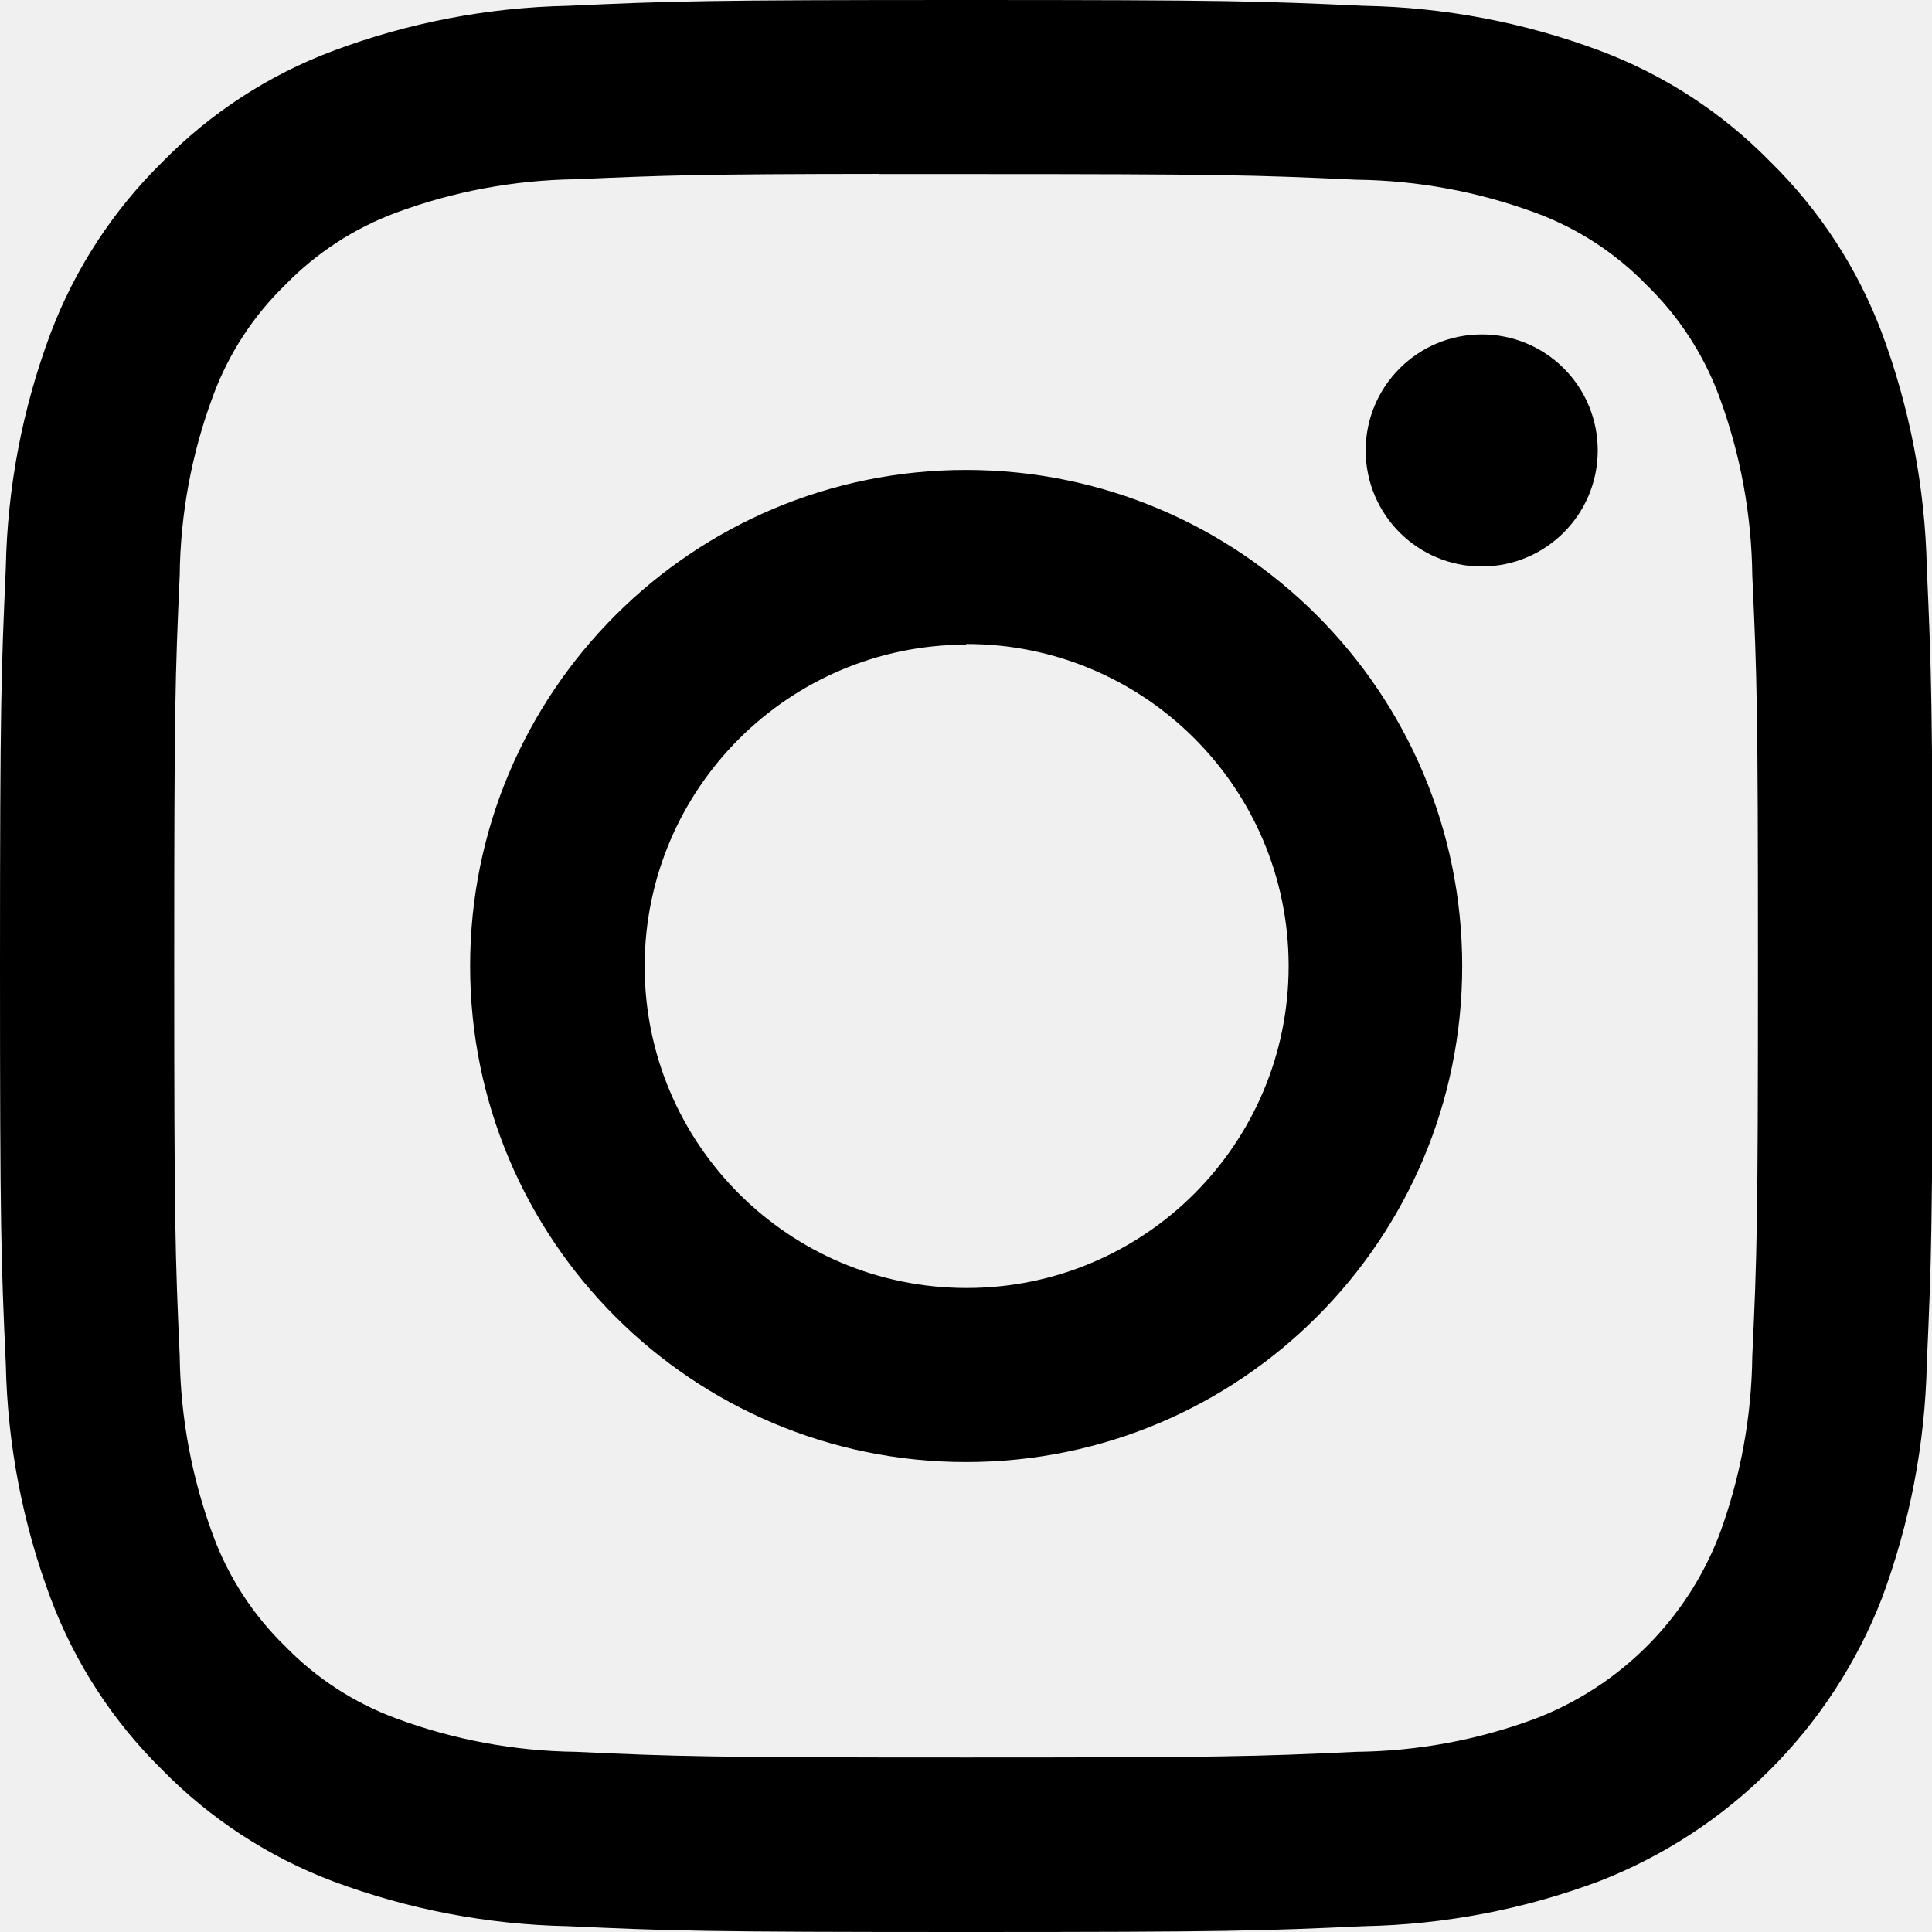
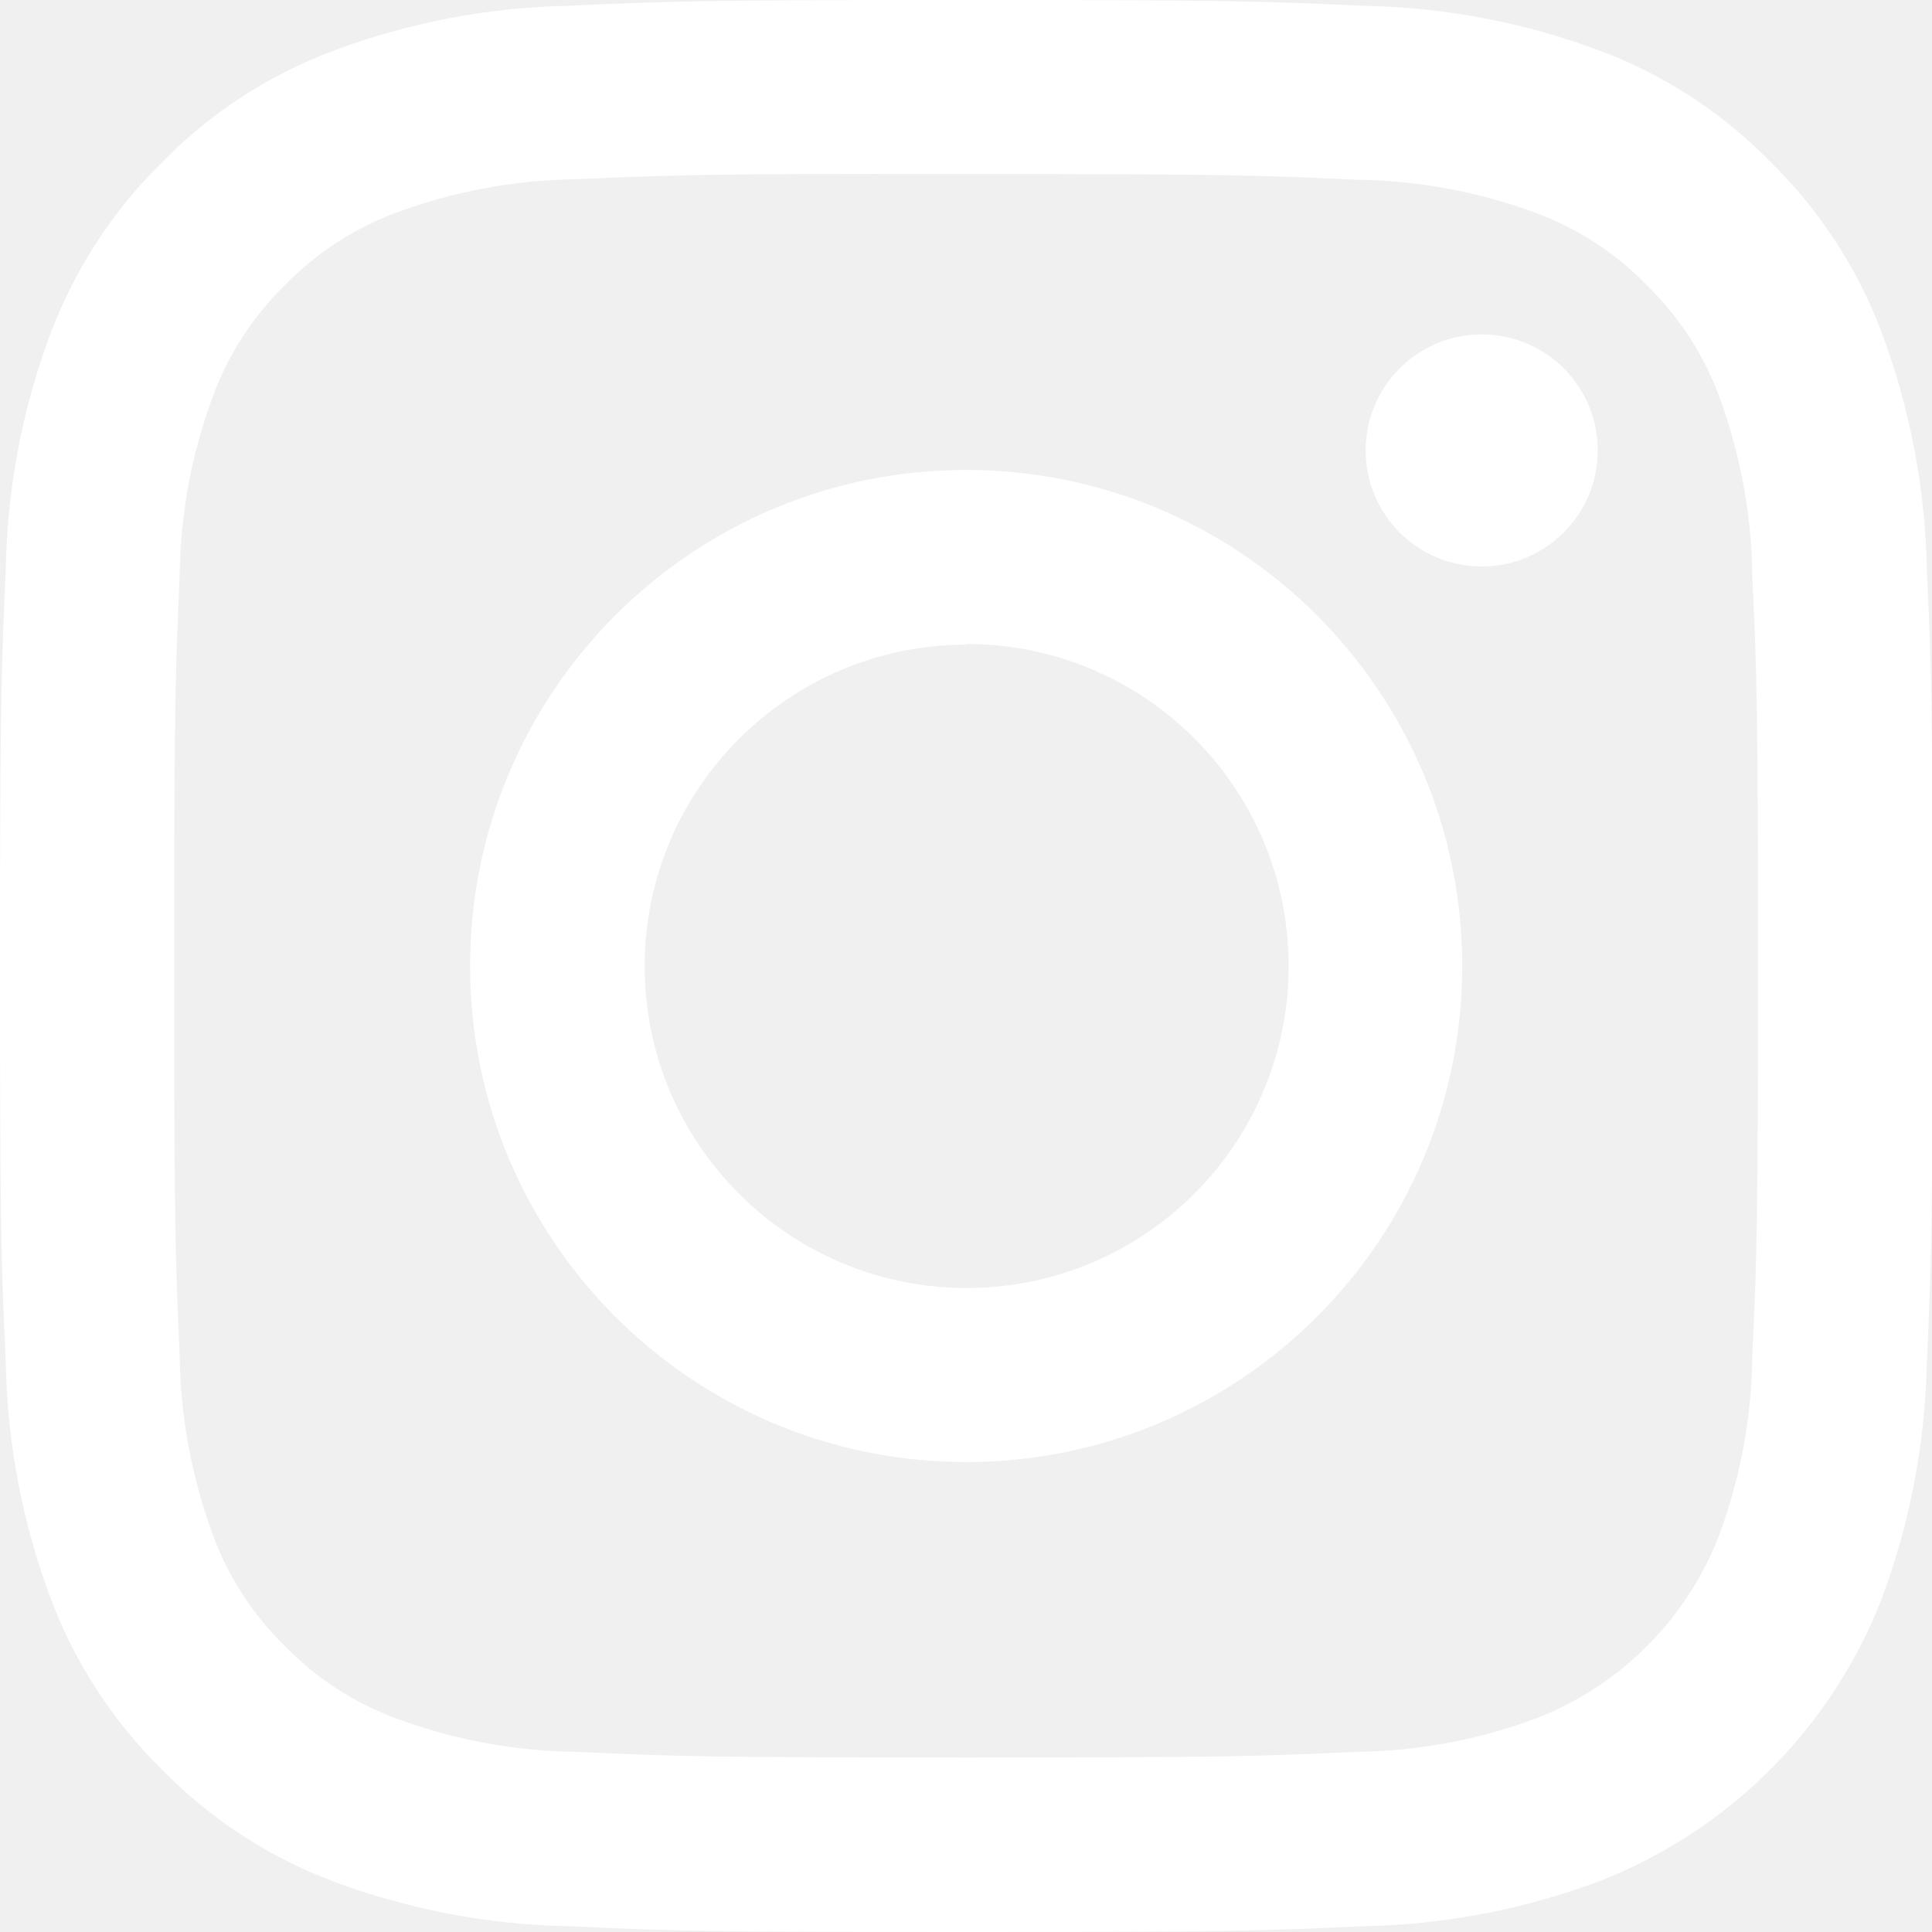
- <svg xmlns="http://www.w3.org/2000/svg" id="Layer_1" data-name="Layer 1" viewBox="0 0 122.88 122.88">
+ <svg xmlns="http://www.w3.org/2000/svg" fill="#FFFFFF" id="Layer_1" data-name="Layer 1" viewBox="0 0 122.88 122.88">
  <path d="M61.45,0C44.76,0,42.66.07,36.11.37A45.08,45.08,0,0,0,21.2,3.23a29.86,29.86,0,0,0-10.88,7.08,30.26,30.26,0,0,0-7.1,10.88A44.92,44.92,0,0,0,.37,36.11C.08,42.66,0,44.75,0,61.44S.07,80.21.37,86.77a45.08,45.08,0,0,0,2.86,14.91,30.12,30.12,0,0,0,7.08,10.88,30.13,30.13,0,0,0,10.88,7.1,45.17,45.17,0,0,0,14.92,2.85c6.55.3,8.64.37,25.33.37s18.77-.07,25.33-.37a45.17,45.17,0,0,0,14.92-2.85,31.54,31.54,0,0,0,18-18,45.6,45.6,0,0,0,2.86-14.91c.29-6.55.37-8.64.37-25.33s-.08-18.78-.37-25.33a45.66,45.66,0,0,0-2.86-14.92,30.1,30.1,0,0,0-7.09-10.88,29.77,29.77,0,0,0-10.88-7.08A45.14,45.14,0,0,0,86.76.37C80.2.07,78.12,0,61.43,0ZM55.93,11.07h5.52c16.4,0,18.34.06,24.82.36a34,34,0,0,1,11.41,2.11,19,19,0,0,1,7.06,4.6,19.16,19.16,0,0,1,4.6,7.06,34,34,0,0,1,2.11,11.41c.3,6.47.36,8.42.36,24.82s-.06,18.34-.36,24.82a33.89,33.89,0,0,1-2.11,11.4A20.35,20.35,0,0,1,97.68,109.3a33.64,33.64,0,0,1-11.41,2.12c-6.47.3-8.42.36-24.82.36s-18.35-.06-24.83-.36a34,34,0,0,1-11.41-2.12,19,19,0,0,1-7.07-4.59,19,19,0,0,1-4.59-7.06,34,34,0,0,1-2.12-11.41c-.29-6.48-.35-8.42-.35-24.83s.06-18.34.35-24.82a33.7,33.7,0,0,1,2.12-11.41,19,19,0,0,1,4.59-7.06,19.12,19.12,0,0,1,7.07-4.6A34.22,34.22,0,0,1,36.62,11.4c5.67-.25,7.86-.33,19.31-.34Zm38.31,10.2a7.38,7.38,0,1,0,7.38,7.37,7.37,7.37,0,0,0-7.38-7.37ZM61.45,29.89A31.55,31.55,0,1,0,93,61.44,31.56,31.56,0,0,0,61.45,29.89Zm0,11.07A20.48,20.48,0,1,1,41,61.44,20.48,20.48,0,0,1,61.45,41Z" />
</svg>
